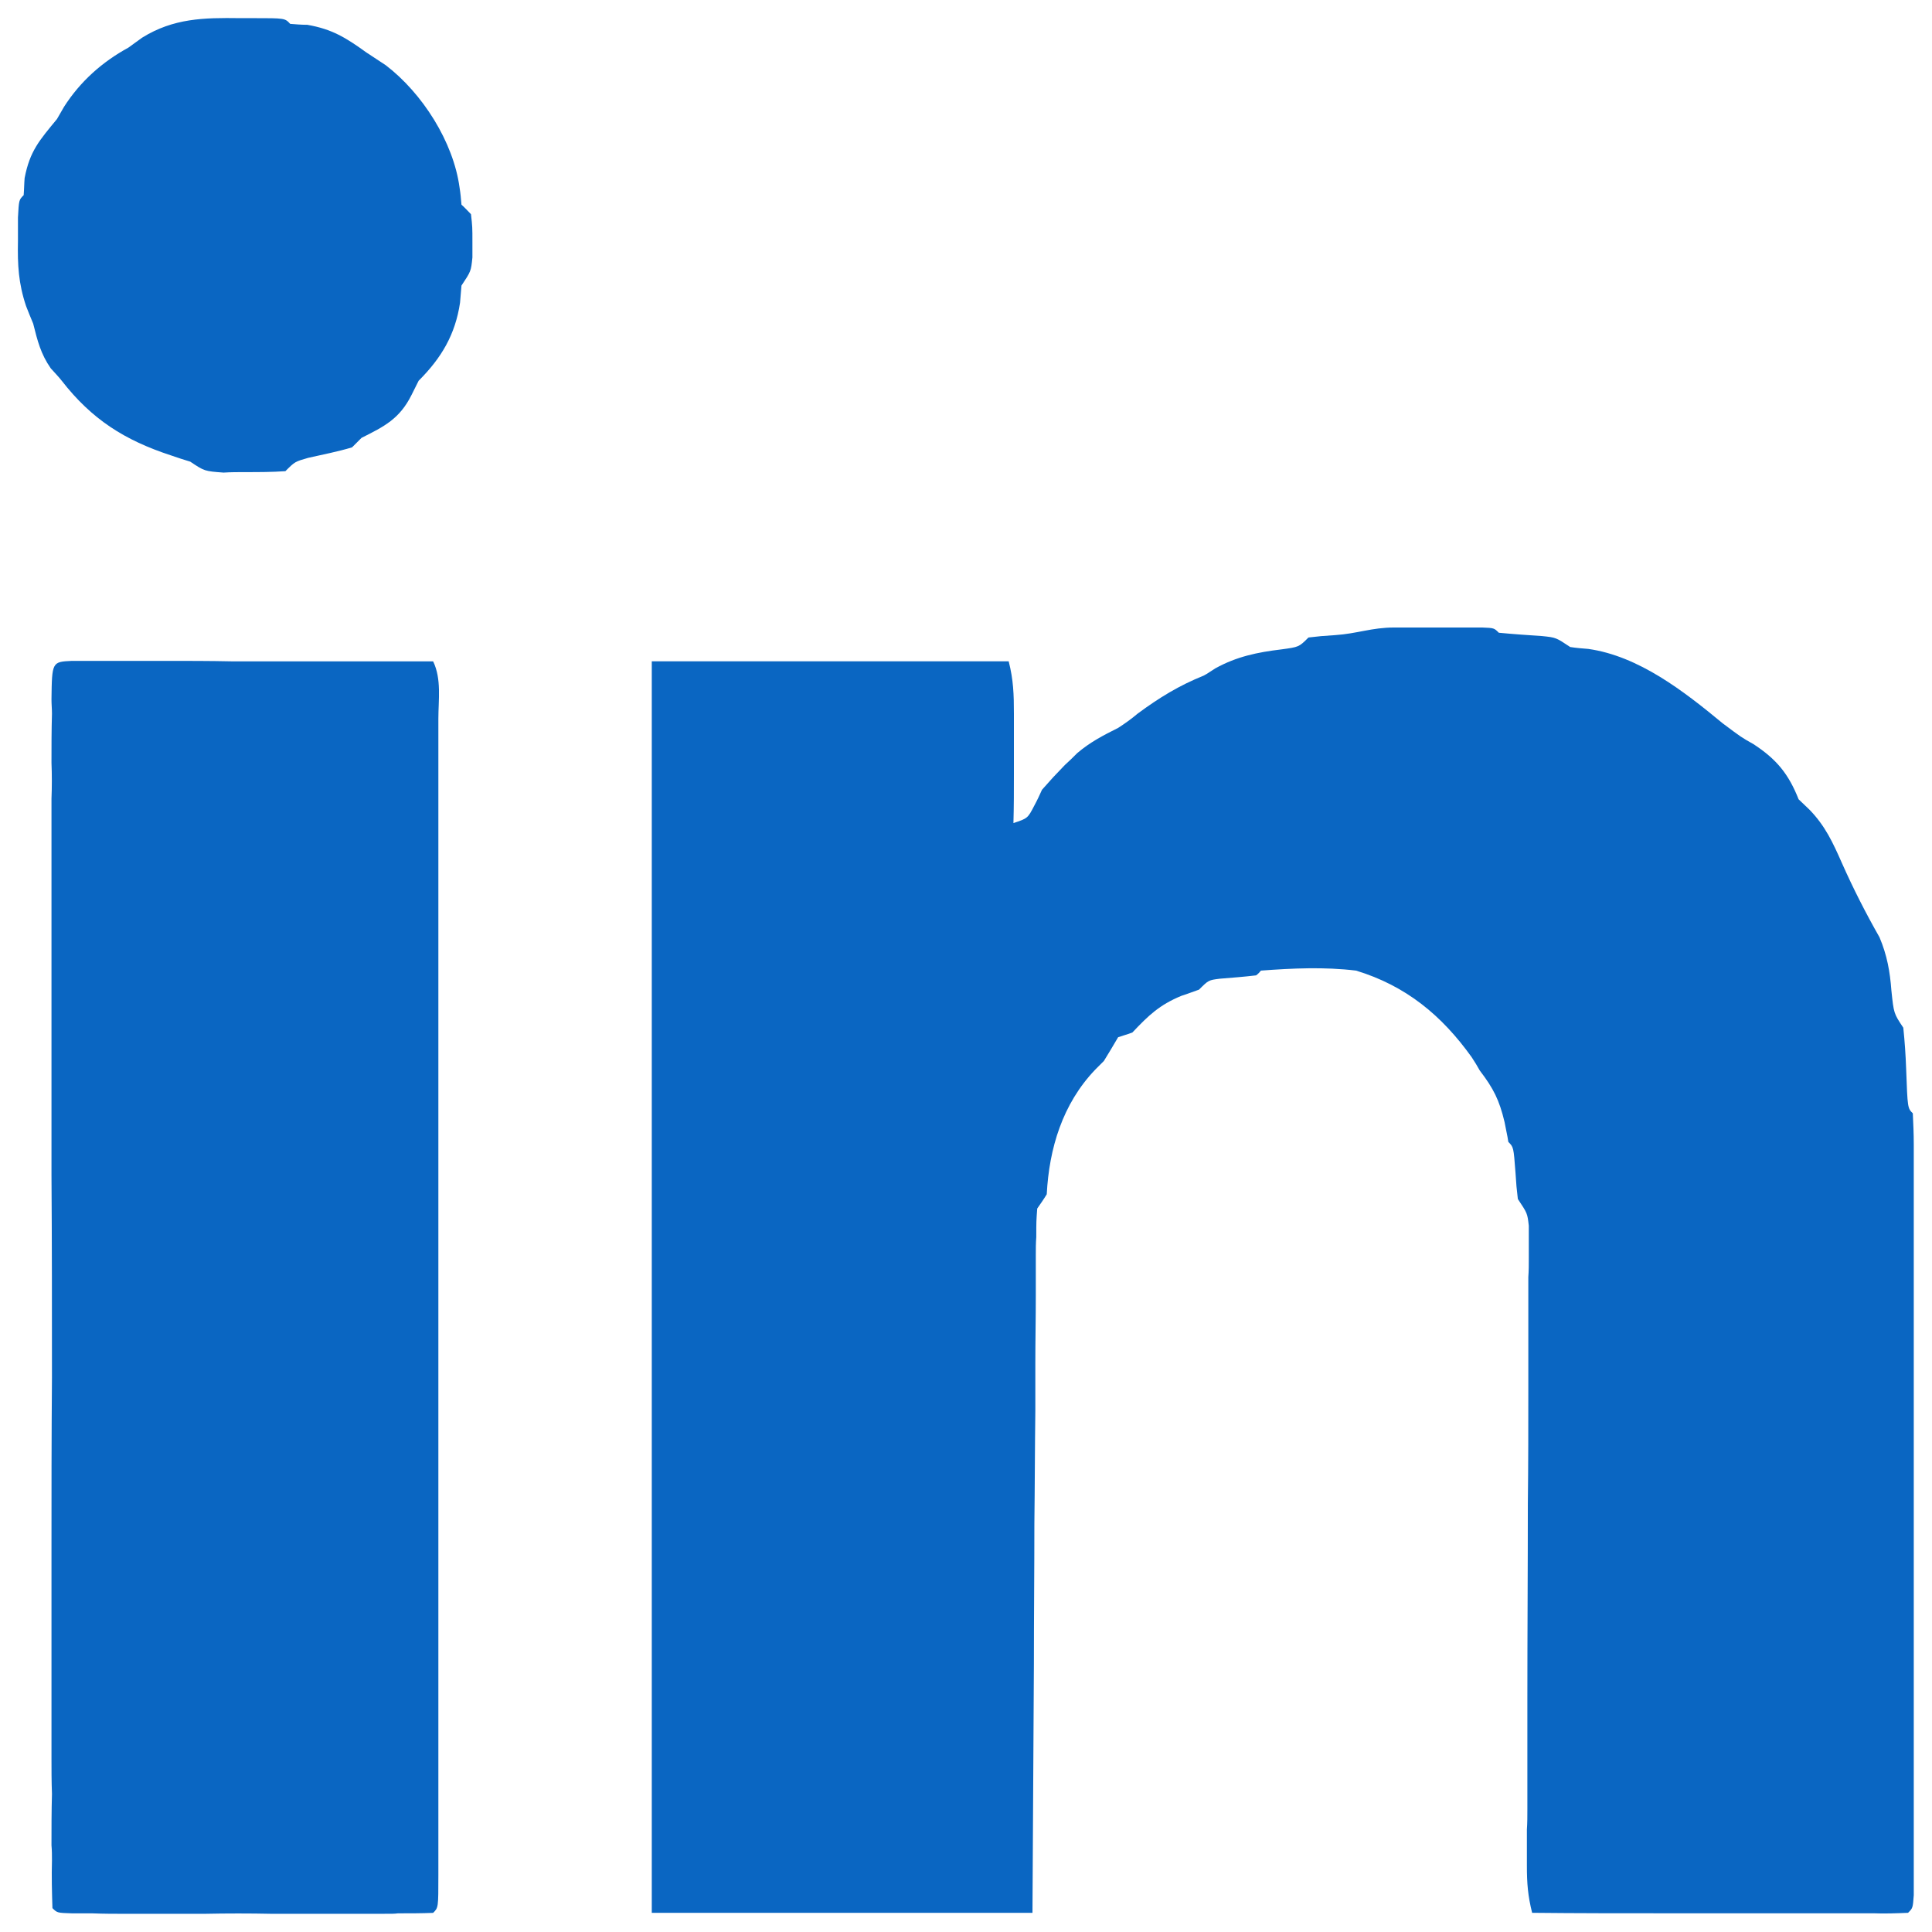
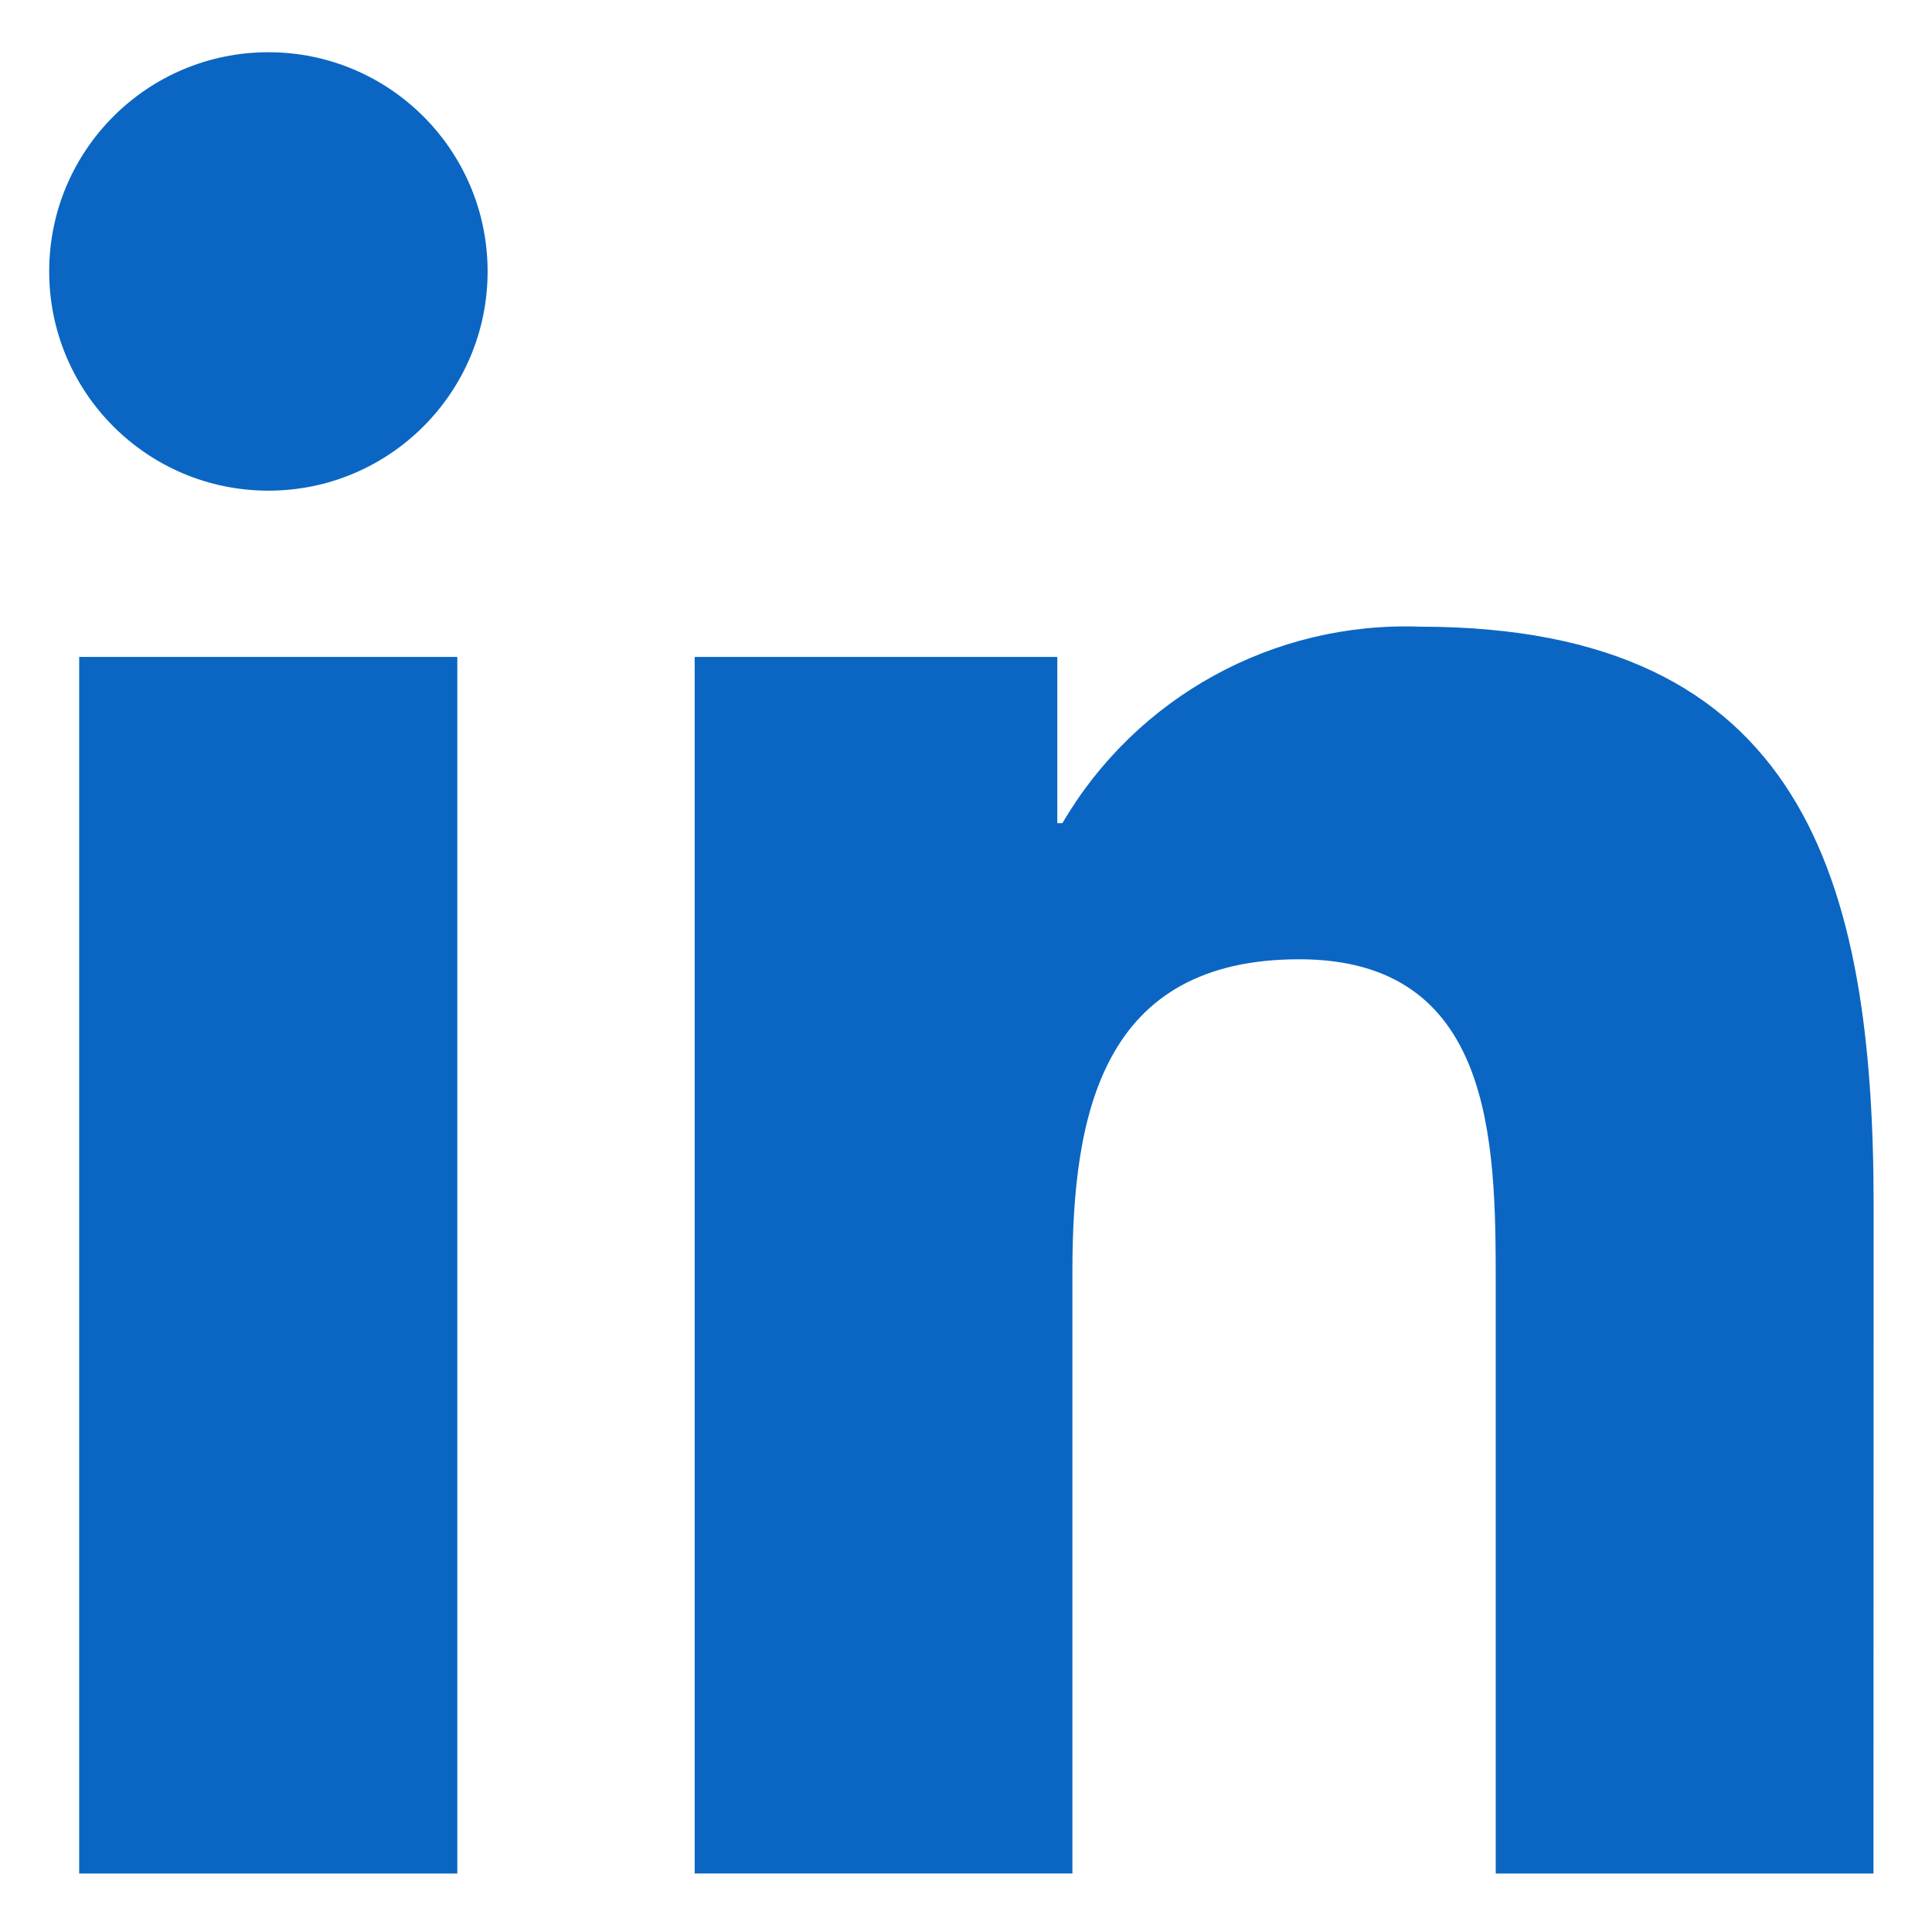
- <svg xmlns="http://www.w3.org/2000/svg" viewBox="309 309 406 406">
-   <g fill="#0A66C2">
-     <path d="M0 0 C0.5 0 0.5 0 2.8 0 C9.5 0 9.5 0 10.6 1.2 C11.8 1.3 13 1.4 14.2 1.4 C19.4 2.3 22.3 4.1 26.6 7.2 C28 8.1 29.3 9 30.7 9.9 C38.4 15.8 44.9 26 46.2 35.6 C46.4 36.8 46.5 38 46.6 39.2 C47.3 39.8 47.9 40.5 48.6 41.2 C48.9 43.9 48.9 43.9 48.9 47.1 C48.9 47.7 48.9 47.7 48.9 50.3 C48.6 53.2 48.6 53.2 46.6 56.2 C46.5 57.4 46.4 58.6 46.3 59.8 C45.3 66.5 42.4 71.4 37.6 76.2 C37.1 77.2 36.6 78.2 36.1 79.2 C33.6 84.2 30.4 85.8 25.6 88.2 C25 88.8 24.3 89.5 23.6 90.2 C20.6 91.1 17.5 91.7 14.4 92.4 C11.6 93.2 11.6 93.2 9.6 95.2 C6.8 95.4 4 95.4 1.2 95.4 C-0.3 95.4 -1.9 95.4 -3.4 95.5 C-7.4 95.2 -7.4 95.2 -10.4 93.2 C-11.7 92.8 -13 92.4 -14.4 91.9 C-24.2 88.7 -31.1 84.3 -37.4 76.2 C-38.1 75.3 -38.9 74.5 -39.7 73.6 C-41.8 70.6 -42.5 67.8 -43.4 64.2 C-43.9 63 -44.4 61.8 -44.9 60.5 C-46.5 55.7 -46.7 51.9 -46.6 46.8 C-46.6 45.2 -46.6 43.6 -46.6 41.9 C-46.4 38.2 -46.4 38.2 -45.4 37.2 C-45.3 36 -45.3 34.8 -45.2 33.6 C-44.1 27.9 -42.1 25.7 -38.4 21.2 C-37.9 20.3 -37.4 19.5 -36.9 18.6 C-33.5 13.3 -28.9 9.2 -23.4 6.2 C-22.4 5.5 -21.5 4.8 -20.5 4.1 C-13.9 0 -7.5 -0.1 0 0 Z " transform="translate(359.375,312.8125)" />
-     <path d="M0 0 C1.2 -0 2.4 -0 3.7 -0 C4.9 -0 6.2 0 7.5 0 C8.2 0 8.2 0 11.4 -0 C12 -0 12 -0 15.1 0 C16.2 0 17.3 0 18.5 0 C21 0.1 21 0.1 22 1.1 C25.1 1.4 28.1 1.6 31.1 1.8 C34 2.1 34 2.1 37 4.1 C38.3 4.3 39.5 4.4 40.8 4.5 C51.4 6 60.9 13.4 69 20.1 C73 23.1 73 23.1 75.5 24.5 C80.4 27.7 82.9 30.8 85 36.1 C85.4 36.5 85.4 36.5 87.3 38.3 C90.6 41.7 92.2 45.2 94.1 49.5 C96.5 54.9 99.1 60 102 65.1 C103.6 68.9 104.2 72.3 104.5 76.3 C105 81.1 105 81.1 107 84.1 C107.3 87 107.5 89.9 107.6 92.8 C107.9 101 107.9 101 109 102.1 C109.1 104.3 109.2 106.4 109.2 108.6 C109.2 110 109.2 111.4 109.2 112.8 C109.2 113.6 109.2 113.6 109.2 117.6 C109.2 118.4 109.2 118.4 109.2 122.5 C109.2 127 109.2 131.4 109.2 135.9 C109.2 140.6 109.2 145.3 109.2 149.9 C109.2 157.8 109.2 165.7 109.2 173.5 C109.2 182.6 109.2 191.7 109.2 200.8 C109.2 208.6 109.2 216.4 109.2 224.2 C109.2 228.8 109.2 233.5 109.2 238.1 C109.2 243.3 109.2 248.5 109.2 253.7 C109.2 255.3 109.2 256.8 109.2 258.4 C109.2 259.1 109.2 259.1 109.2 262.7 C109.2 263.9 109.2 265.1 109.2 266.4 C109 269.1 109 269.1 108 270.1 C105.6 270.2 103.1 270.3 100.7 270.2 C99.1 270.2 97.5 270.2 95.9 270.2 C94.1 270.2 92.4 270.2 90.7 270.2 C88.9 270.2 87.1 270.2 85.3 270.2 C80.7 270.2 76 270.2 71.3 270.2 C66.6 270.2 61.8 270.2 57.1 270.2 C47.7 270.2 38.4 270.2 29 270.1 C28.1 266.5 27.9 263.9 27.9 260.2 C27.9 259.6 27.9 259.6 27.9 256.6 C27.9 255.3 27.9 254 27.9 252.6 C28 251.2 28 249.8 28 248.4 C28 245.4 28 242.3 28 239.3 C28 234.5 28 229.8 28 225 C28 211.4 28.1 197.8 28.1 184.2 C28.2 175.9 28.2 167.6 28.2 159.3 C28.2 156.2 28.2 153 28.2 149.8 C28.2 145.4 28.2 141 28.2 136.5 C28.3 135.2 28.3 133.9 28.3 132.5 C28.3 131.3 28.3 130.1 28.3 128.9 C28.3 127.8 28.3 126.8 28.3 125.7 C28 123.1 28 123.1 26 120.1 C25.7 117.5 25.7 117.5 25.5 114.5 C25.1 109.2 25.1 109.2 24 108.1 C23.9 107.4 23.9 107.4 23.2 103.9 C22.1 99.3 20.9 96.9 18 93.1 C17.5 92.2 16.9 91.2 16.3 90.3 C10 81.5 2.5 75.3 -8 72.1 C-14.6 71.3 -21.3 71.6 -28 72.1 C-28.3 72.5 -28.6 72.8 -29 73.1 C-31.5 73.4 -34.1 73.6 -36.6 73.8 C-39 74.1 -39 74.1 -41 76.1 C-42.2 76.5 -43.4 77 -44.7 77.4 C-49.3 79.3 -51.6 81.5 -55 85.1 C-55.5 85.3 -55.5 85.3 -58 86.1 C-59 87.8 -60 89.5 -61 91.1 C-61.6 91.7 -62.2 92.3 -62.8 92.9 C-69.7 100.1 -72.5 109.5 -73 119.1 C-73.6 120.1 -74.3 121.1 -75 122.1 C-75.2 124.8 -75.2 124.8 -75.2 128.1 C-75.3 129.4 -75.3 130.6 -75.3 131.9 C-75.3 133.3 -75.3 134.6 -75.3 136.1 C-75.3 137.5 -75.3 138.9 -75.3 140.4 C-75.3 145.2 -75.4 150 -75.4 154.8 C-75.4 158.1 -75.4 161.4 -75.4 164.7 C-75.5 172.6 -75.5 180.4 -75.6 188.3 C-75.6 198.1 -75.7 207.9 -75.7 217.7 C-75.8 235.2 -75.9 252.6 -76 270.1 C-102.4 270.1 -128.8 270.1 -156 270.1 C-156 183.3 -156 96.6 -156 7.1 C-131.2 7.1 -106.5 7.1 -81 7.1 C-80 11 -79.9 14.1 -79.9 18.1 C-79.9 18.8 -79.9 18.8 -79.9 22.1 C-79.9 22.8 -79.9 22.8 -79.9 26.4 C-79.9 27.8 -79.9 29.2 -79.9 30.7 C-79.9 34.2 -79.9 37.6 -80 41.1 C-77 40.1 -77 40.1 -75.6 37.4 C-75 36.3 -74.5 35.2 -74 34.1 C-71.7 31.5 -71.7 31.5 -69.2 28.9 C-68.3 28.1 -67.5 27.3 -66.6 26.4 C-63.9 24.1 -61.2 22.7 -58 21.1 C-56.6 20.2 -55.2 19.2 -53.9 18.1 C-49.3 14.7 -45.2 12.2 -40 10.1 C-39.6 9.9 -39.6 9.9 -37.6 8.6 C-33.1 6.1 -28.7 5.2 -23.7 4.6 C-20 4.1 -20 4.1 -18 2.1 C-15.4 1.8 -15.4 1.8 -12.4 1.6 C-7.8 1.3 -4.7 0 0 0 Z " transform="translate(601.9688,440.8672)" />
-     <path d="M0 0 C0.7 0 0.7 0 4.2 0 C5.8 0 7.4 0 9 0 C10.8 0 12.5 0 14.3 0 C16 0 17.8 0 19.6 0 C24.2 0 28.9 0 33.6 0.1 C38.3 0.1 43.1 0.1 47.8 0.1 C57.2 0.1 66.5 0.1 75.9 0.1 C77.7 3.8 77 8.2 77 12.2 C77 12.8 77 12.8 77 15.4 C77 19 77 22.6 77 26.2 C77 28.8 77 31.3 77 33.9 C77 40.9 77 47.8 77 54.8 C77 62.1 77 69.3 77 76.6 C77 88.9 77 101.1 77 113.3 C77 127.5 77 141.6 77 155.8 C77 167.9 77 180 77 192.2 C77 199.4 77 206.7 77 213.9 C77 220.7 77 227.6 77 234.4 C77 236.9 77 239.4 77 241.9 C77 245.3 77 248.7 77 252.1 C77 252.6 77 252.6 77 255.2 C77 262 77 262 75.9 263.1 C73.4 263.2 71 263.2 68.5 263.2 C67.7 263.3 67.7 263.3 63.7 263.3 C62 263.3 60.3 263.3 58.5 263.3 C56.8 263.3 55 263.3 53.2 263.3 C49.5 263.3 45.8 263.3 42.1 263.3 C37.3 263.2 32.6 263.2 27.8 263.3 C24.2 263.3 20.5 263.3 16.9 263.3 C15.1 263.3 13.3 263.3 11.6 263.3 C9.1 263.3 6.7 263.3 4.2 263.2 C2.8 263.2 1.4 263.2 -0 263.2 C-3.1 263.1 -3.1 263.1 -4.1 262.1 C-4.2 258.8 -4.3 255.4 -4.2 252.1 C-4.2 251 -4.2 250 -4.3 248.9 C-4.3 245.3 -4.3 241.7 -4.2 238.1 C-4.3 235.5 -4.3 232.9 -4.3 230.4 C-4.3 223.4 -4.3 216.4 -4.3 209.3 C-4.3 202 -4.3 194.7 -4.3 187.4 C-4.3 175.1 -4.3 162.9 -4.2 150.6 C-4.2 136.4 -4.2 122.2 -4.3 107.9 C-4.3 95.8 -4.3 83.6 -4.3 71.4 C-4.3 64.1 -4.3 56.8 -4.3 49.5 C-4.3 42.7 -4.3 35.8 -4.3 29 C-4.2 26.5 -4.2 23.9 -4.3 21.4 C-4.3 18 -4.3 14.6 -4.2 11.1 C-4.2 10.1 -4.3 9.1 -4.3 8.1 C-4.2 0.2 -4.2 0.2 0 0 Z " transform="translate(324.1194,447.8797)" />
-   </g>
+ <svg xmlns="http://www.w3.org/2000/svg" viewBox="30 30 194 194">
+   <path fill="#0A66C2" d="M218.123 218.127h-37.931v-59.403c0-14.165-.253-32.4-19.728-32.4c-19.756 0-22.779 15.434-22.779 31.369v60.43h-37.93V95.967h36.413v16.694h.51a39.91 39.91 0 0 1 35.928-19.733c38.445 0 45.533 25.288 45.533 58.186zM56.955 79.27c-12.157.002-22.014-9.852-22.016-22.009s9.851-22.014 22.008-22.016c12.157-.003 22.014 9.851 22.016 22.008A22.013 22.013 0 0 1 56.955 79.27m18.966 138.858H37.95V95.967h37.97z" />
</svg>
